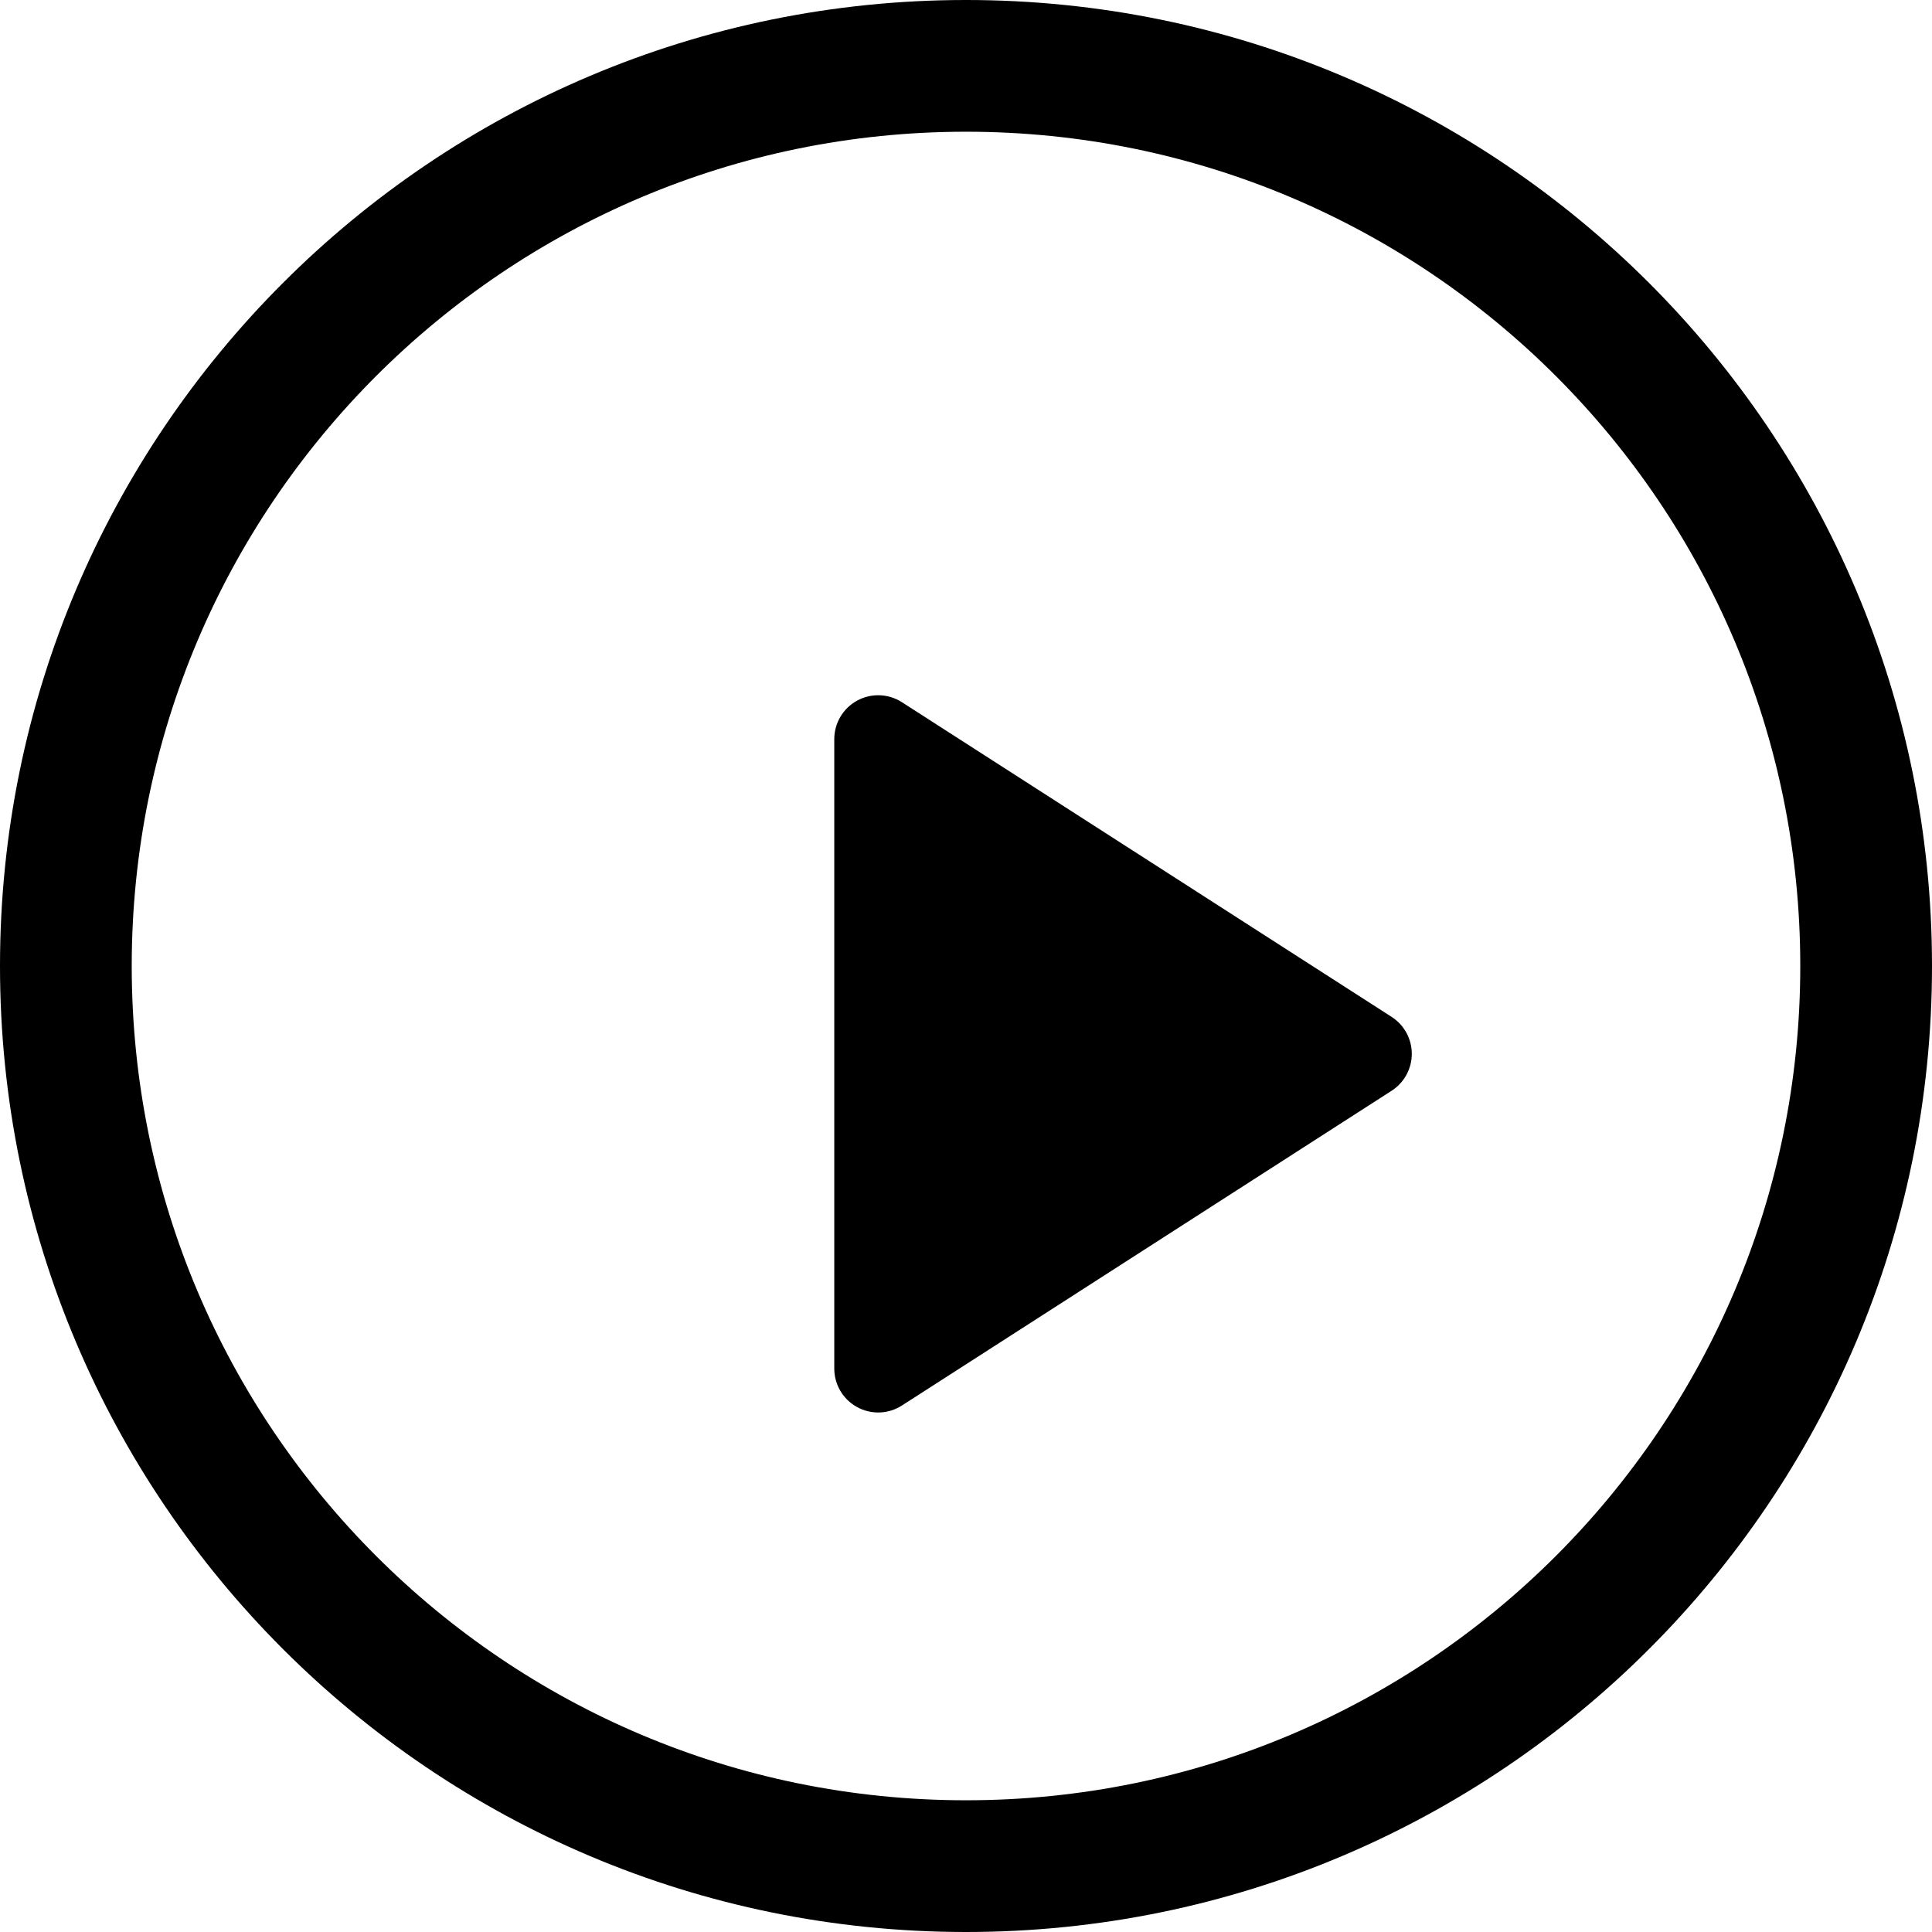
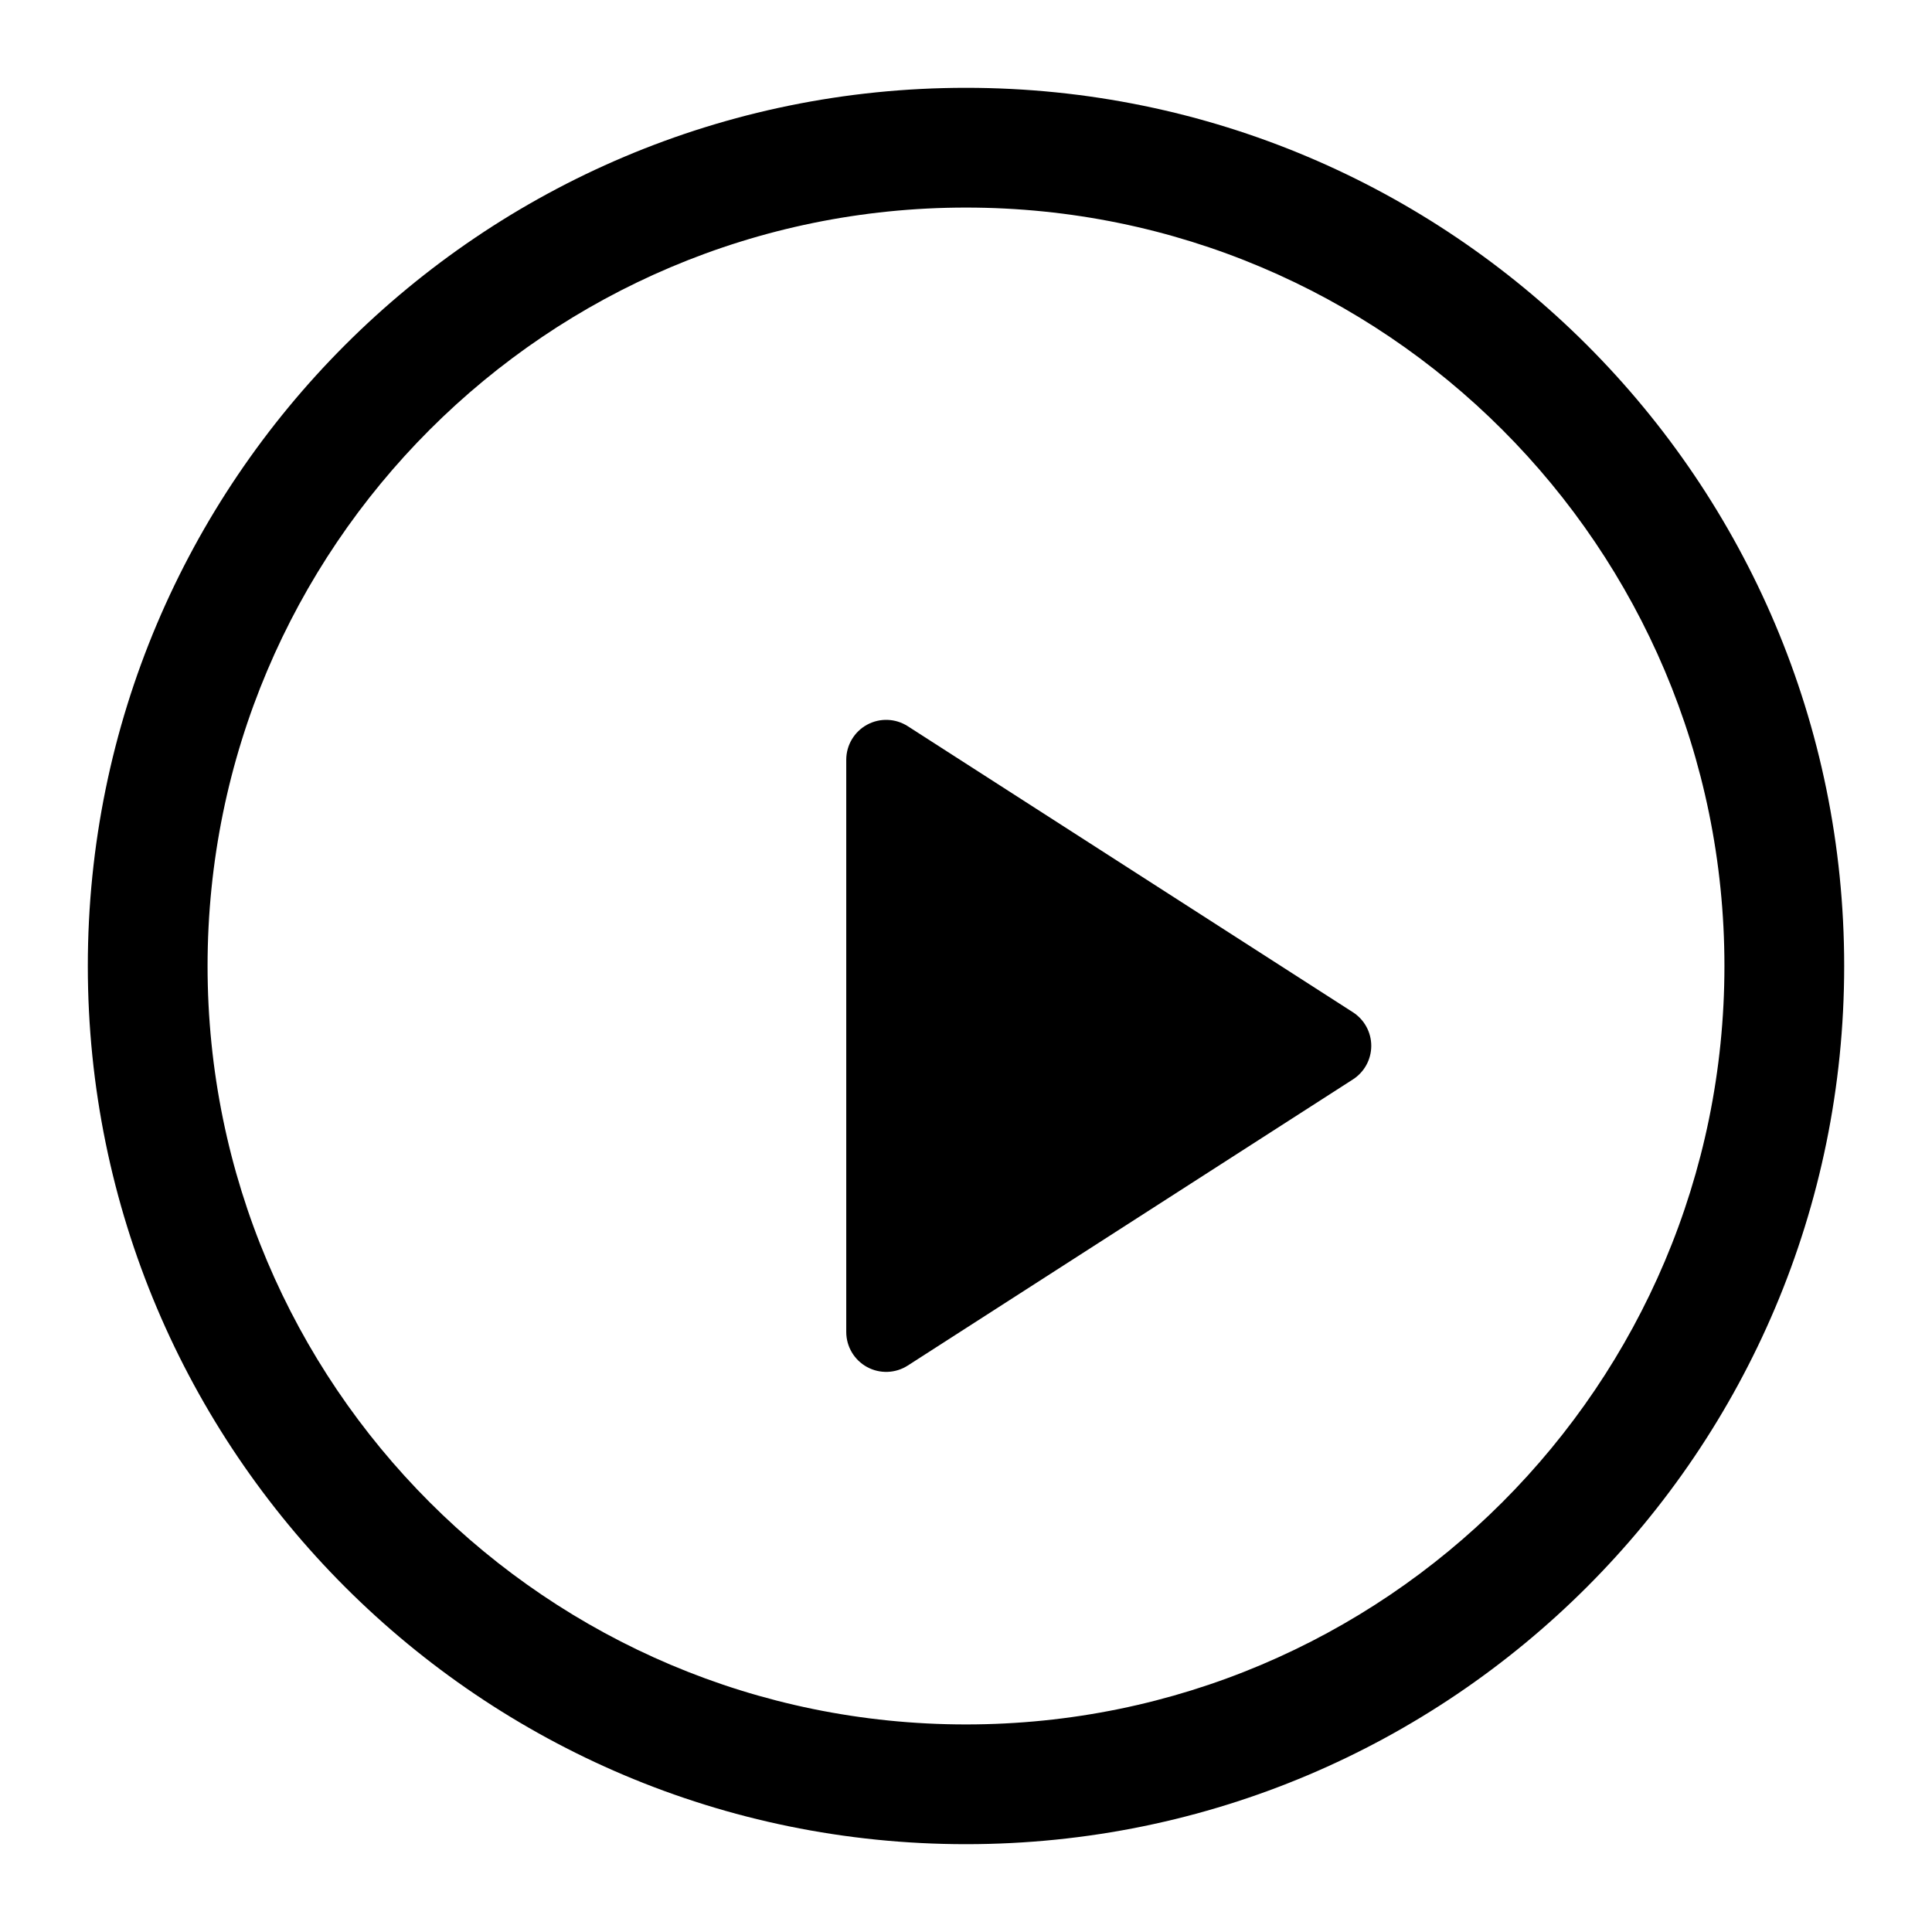
- <svg xmlns="http://www.w3.org/2000/svg" viewBox="0 0 22 22" width="22" height="22" version="1.1">
-   <path d="M9.5 15.584V8.416a.5.5 0 0 1 .77-.42l5.576 3.583a.5.5 0 0 1 0 .842l-5.576 3.584a.5.5 0 0 1-.77-.42Z" />
-   <path d="M 0,11 C 0,4.925 4.925,0 11,0 17.075,0 22,4.925 22,11 22,17.075 17.075,22 11,22 4.925,22 0,17.075 0,11 Z M 11,1.5 A 9.5,9.5 0 0 0 1.5,11 9.5,9.5 0 0 0 11,20.5 9.5,9.5 0 0 0 20.5,11 9.5,9.5 0 0 0 11,1.5 Z" />
+ <svg xmlns="http://www.w3.org/2000/svg" width="22" height="22" version="1.1" viewBox="0 0 22 22">
+   <g transform="matrix(0.909091,0,0,0.909091,1,1)">
+     <path d="M9.5 15.584V8.416a.5.5 0 0 1 .77-.42l5.576 3.583a.5.5 0 0 1 0 .842l-5.576 3.584a.5.5 0 0 1-.77-.42Z" />
+     <path d="M 0,11 C 0,4.925 4.925,0 11,0 17.075,0 22,4.925 22,11 22,17.075 17.075,22 11,22 4.925,22 0,17.075 0,11 Z M 11,1.5 A 9.5,9.5 0 0 0 1.5,11 9.5,9.5 0 0 0 11,20.5 9.5,9.5 0 0 0 20.5,11 9.5,9.5 0 0 0 11,1.5 Z" />
+   </g>
</svg>
